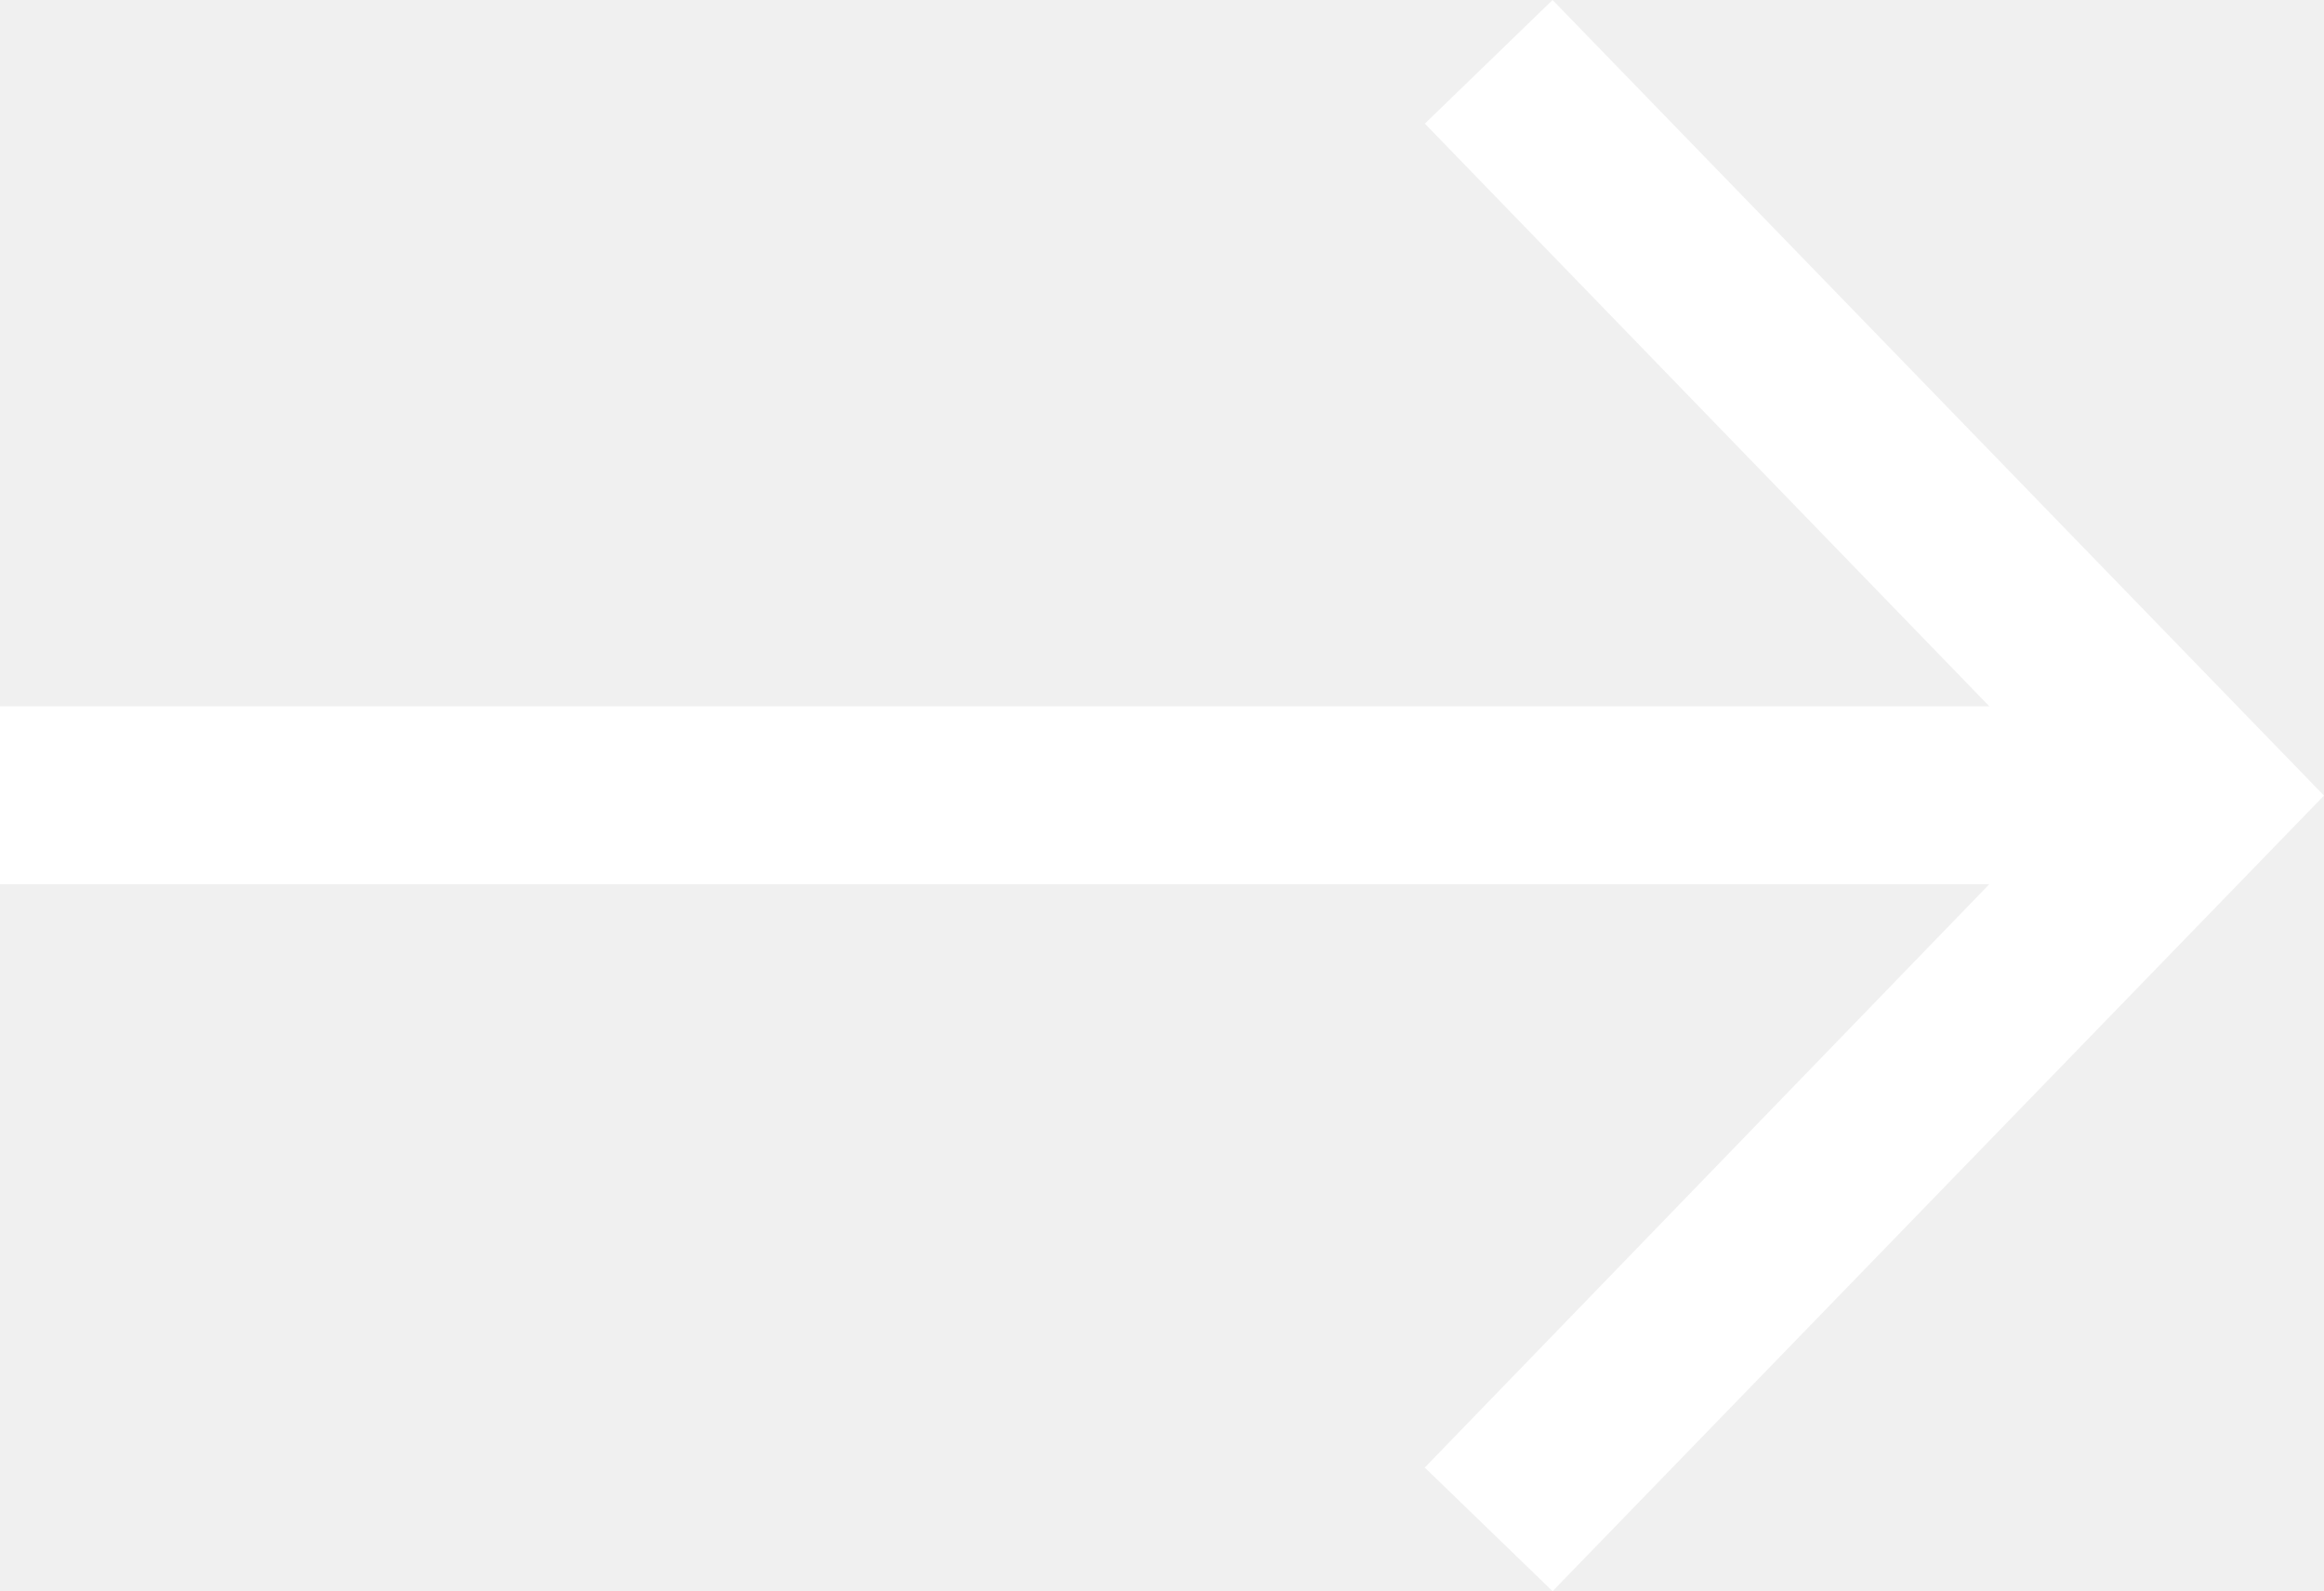
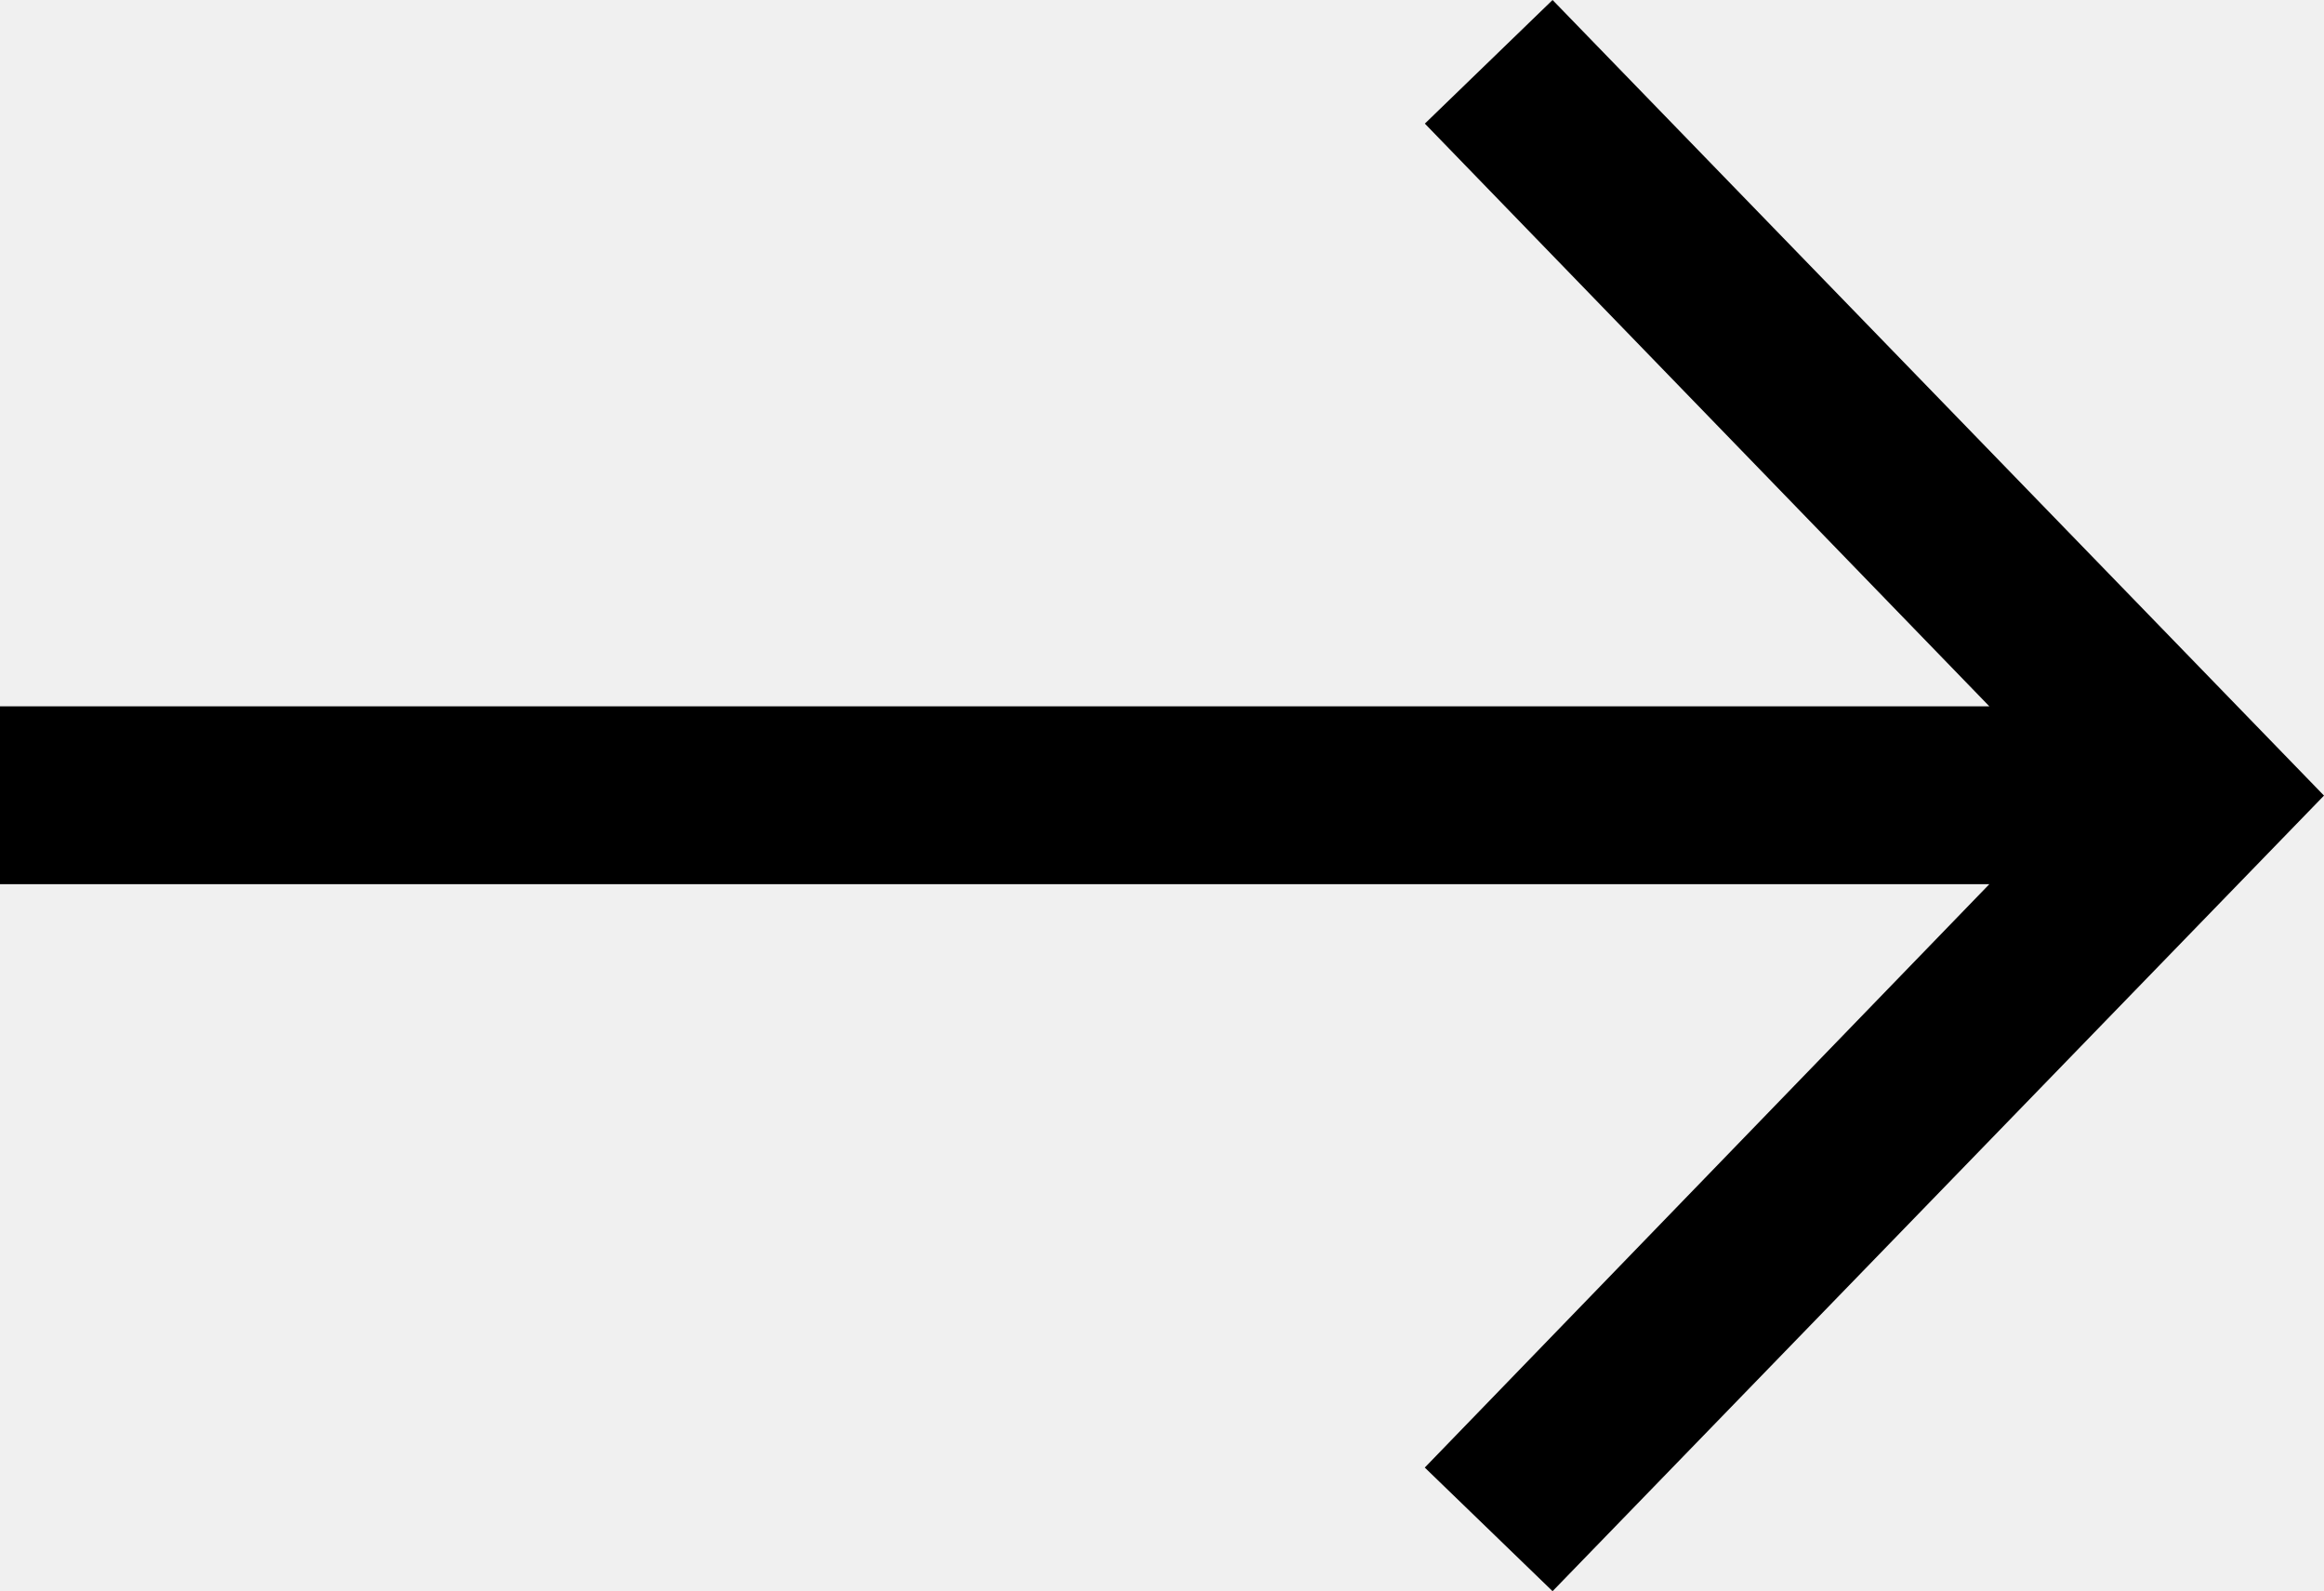
- <svg xmlns="http://www.w3.org/2000/svg" width="30.388" height="20.791" viewBox="0 0 30.388 20.791">
-   <defs>
-     <style>.a{fill:#fff;}</style>
-   </defs>
-   <path class="a" d="M9.233,30.388V4.376L1.616,11.757,0,10.087,10.4,0l10.4,10.087-1.616,1.671L11.558,4.376V30.388Z" transform="translate(30.388) rotate(90)" />
+ <svg xmlns="http://www.w3.org/2000/svg" fill="currentColor" width="30.388" height="20.791" viewBox="0 0 30.388 20.791">
+   <path d="M9.233,30.388V4.376L1.616,11.757,0,10.087,10.4,0l10.4,10.087-1.616,1.671L11.558,4.376V30.388Z" transform="translate(30.388) rotate(90)" />
</svg>
